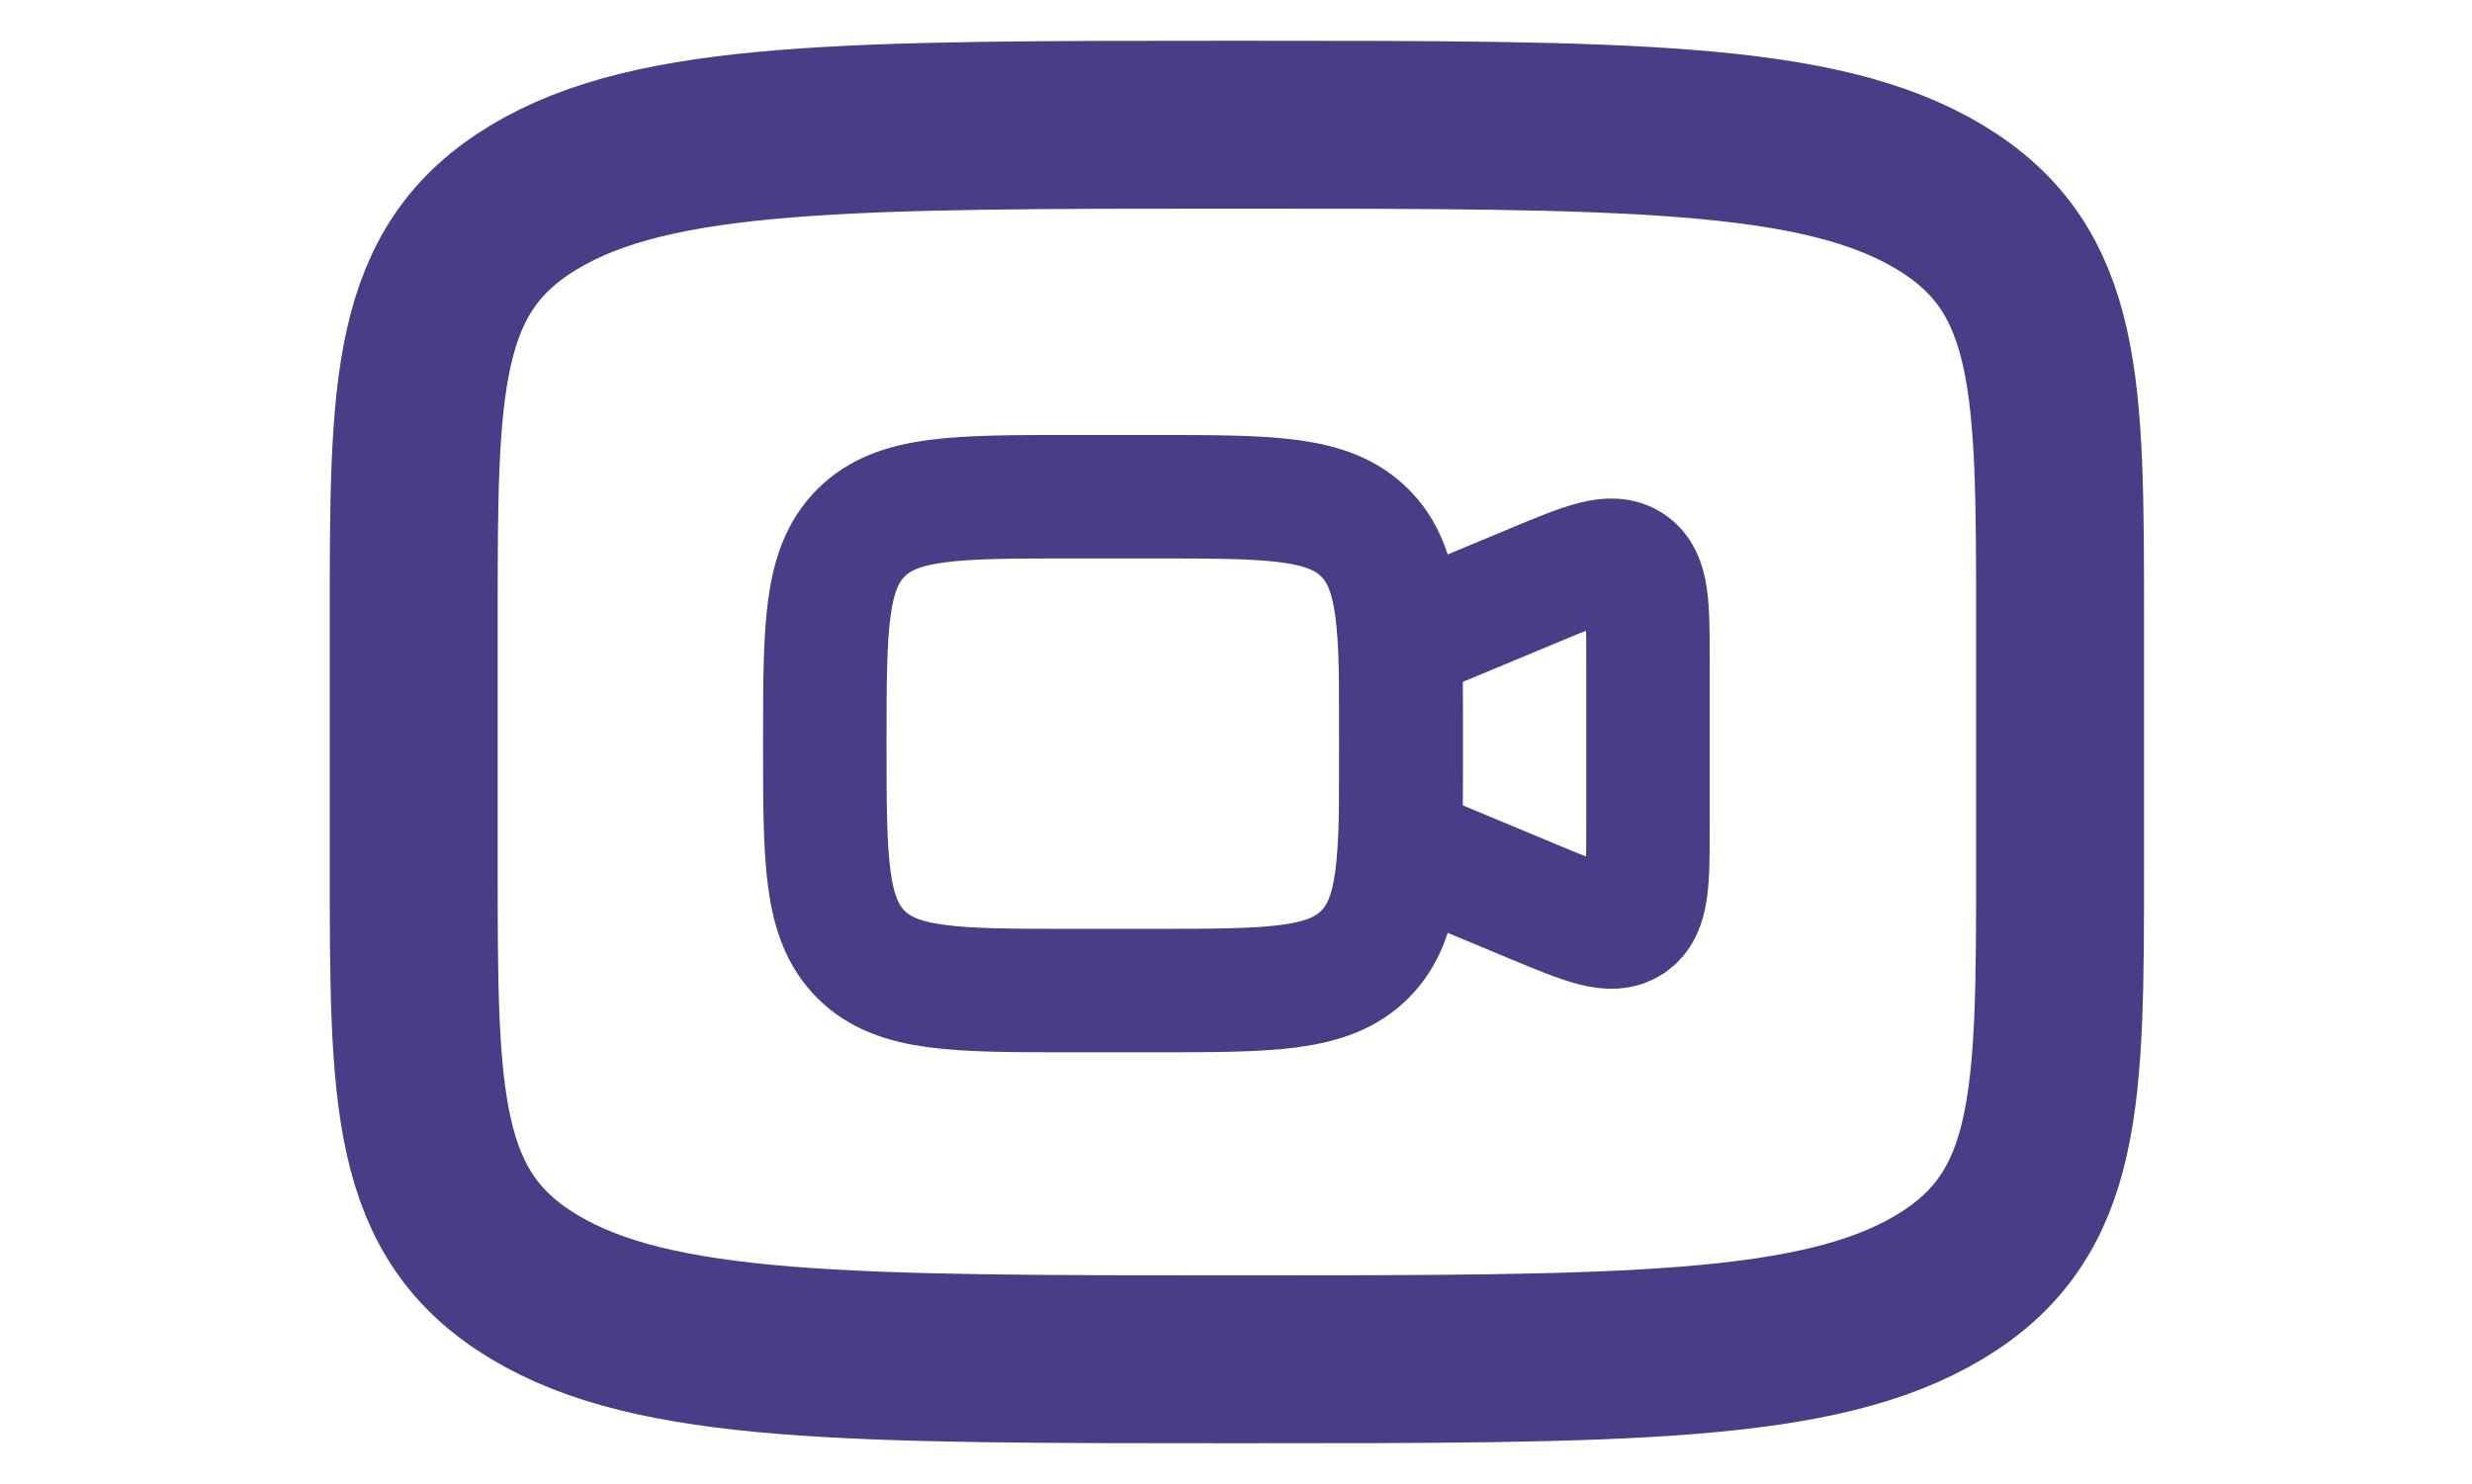
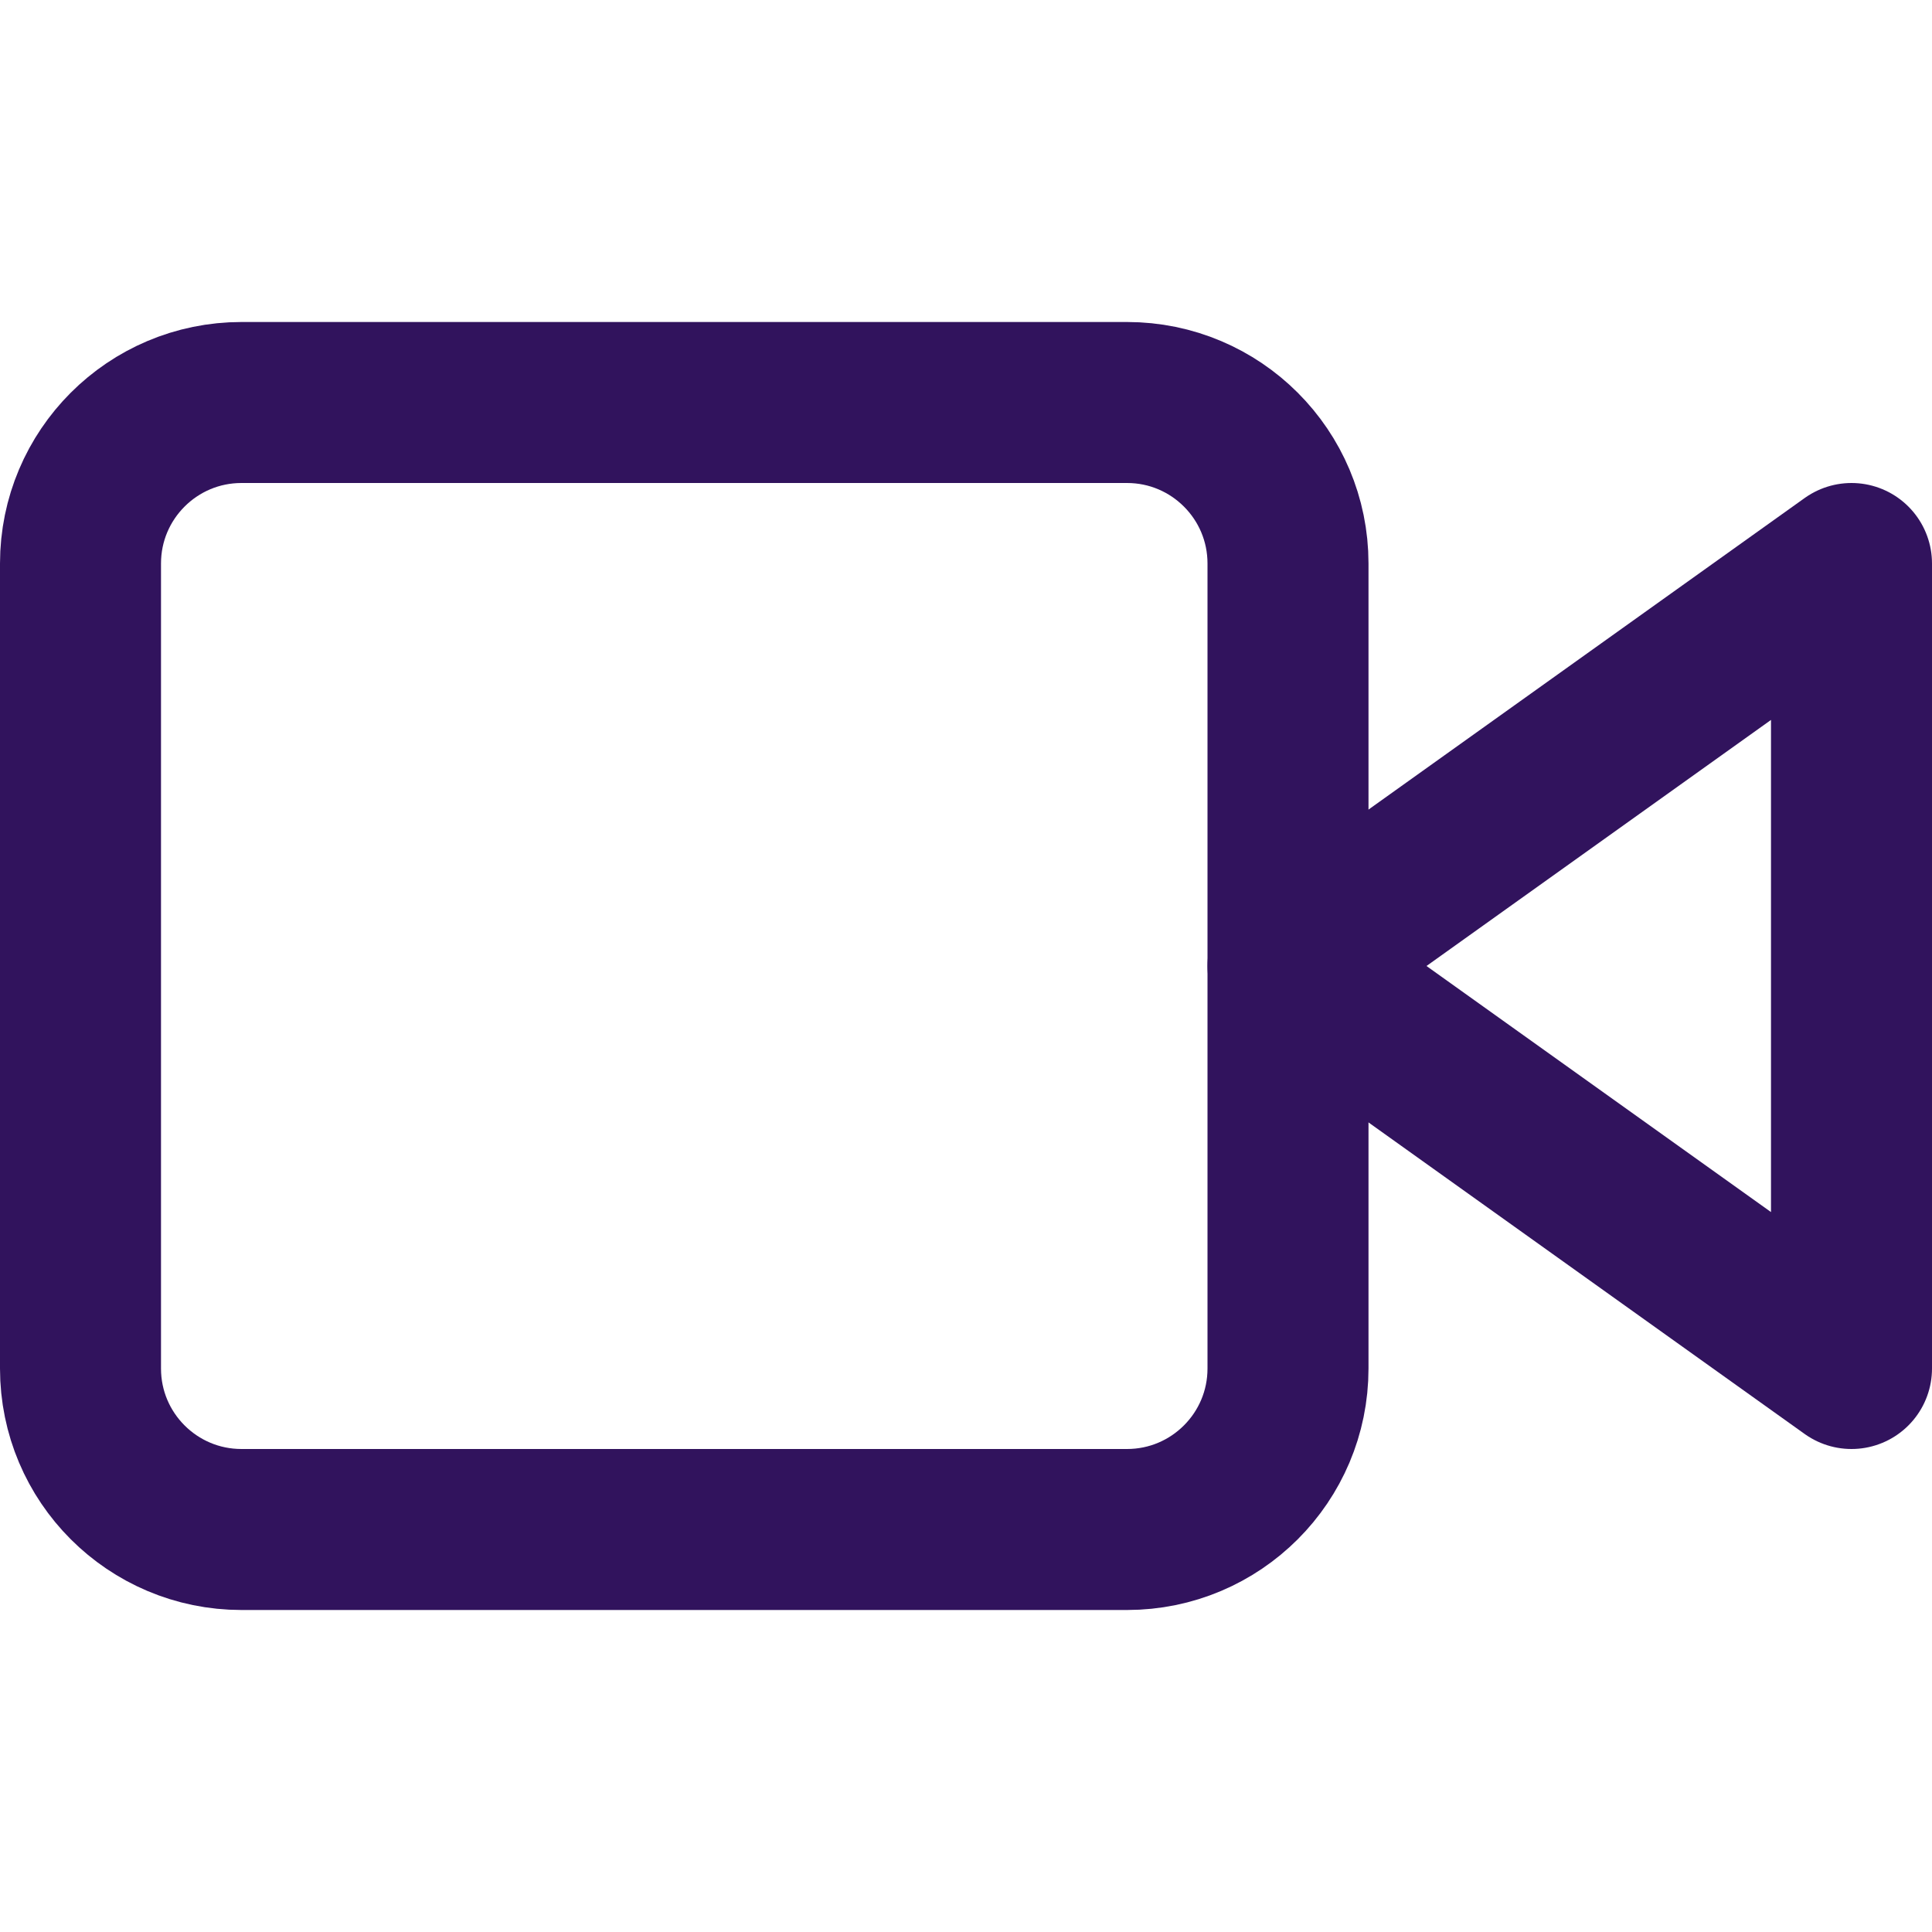
- <svg xmlns="http://www.w3.org/2000/svg" width="1001" height="601" viewBox="0 0 1001 601" fill="none">
-   <path d="M167.527 250.5C167.527 156.219 167.527 109.079 216.343 79.789C265.159 50.5 343.726 50.5 500.861 50.5C657.994 50.5 736.565 50.5 785.377 79.789C834.194 109.079 834.194 156.219 834.194 250.5V350.5C834.194 444.78 834.194 491.922 785.377 521.21C736.565 550.5 657.994 550.5 500.861 550.5C343.726 550.5 265.159 550.5 216.343 521.21C167.527 491.922 167.527 444.78 167.527 350.5V250.5Z" stroke="#493D87" stroke-width="68" />
-   <path d="M333.992 301.167C333.992 254.026 333.992 230.456 348.636 215.811C363.282 201.167 386.852 201.167 433.992 201.167H467.326C514.466 201.167 538.035 201.167 552.682 215.811C567.325 230.456 567.326 254.026 567.326 301.167C567.326 348.307 567.325 371.877 552.682 386.522C538.035 401.166 514.466 401.166 467.326 401.166H433.992C386.852 401.166 363.282 401.166 348.636 386.522C333.992 371.877 333.992 348.307 333.992 301.167Z" stroke="#493D87" stroke-width="50" />
-   <path d="M567.324 259.5L621.171 237.064C642.044 228.366 652.481 224.018 659.904 228.965C667.324 233.913 667.324 245.22 667.324 267.833V334.5C667.324 357.113 667.324 368.419 659.904 373.367C652.481 378.315 642.044 373.966 621.171 365.269L567.324 342.833V259.5Z" stroke="#493D87" stroke-width="50" />
+ <svg xmlns="http://www.w3.org/2000/svg" width="24" height="24" viewBox="0 0 24 24" fill="none" stroke="#31135D" stroke-width="2" stroke-linecap="round" stroke-linejoin="round" class="feather feather-video">
+   <polygon points="23 7 16 12 23 17 23 7" />
+   <rect x="1" y="5" width="15" height="14" rx="2" ry="2" />
</svg>
